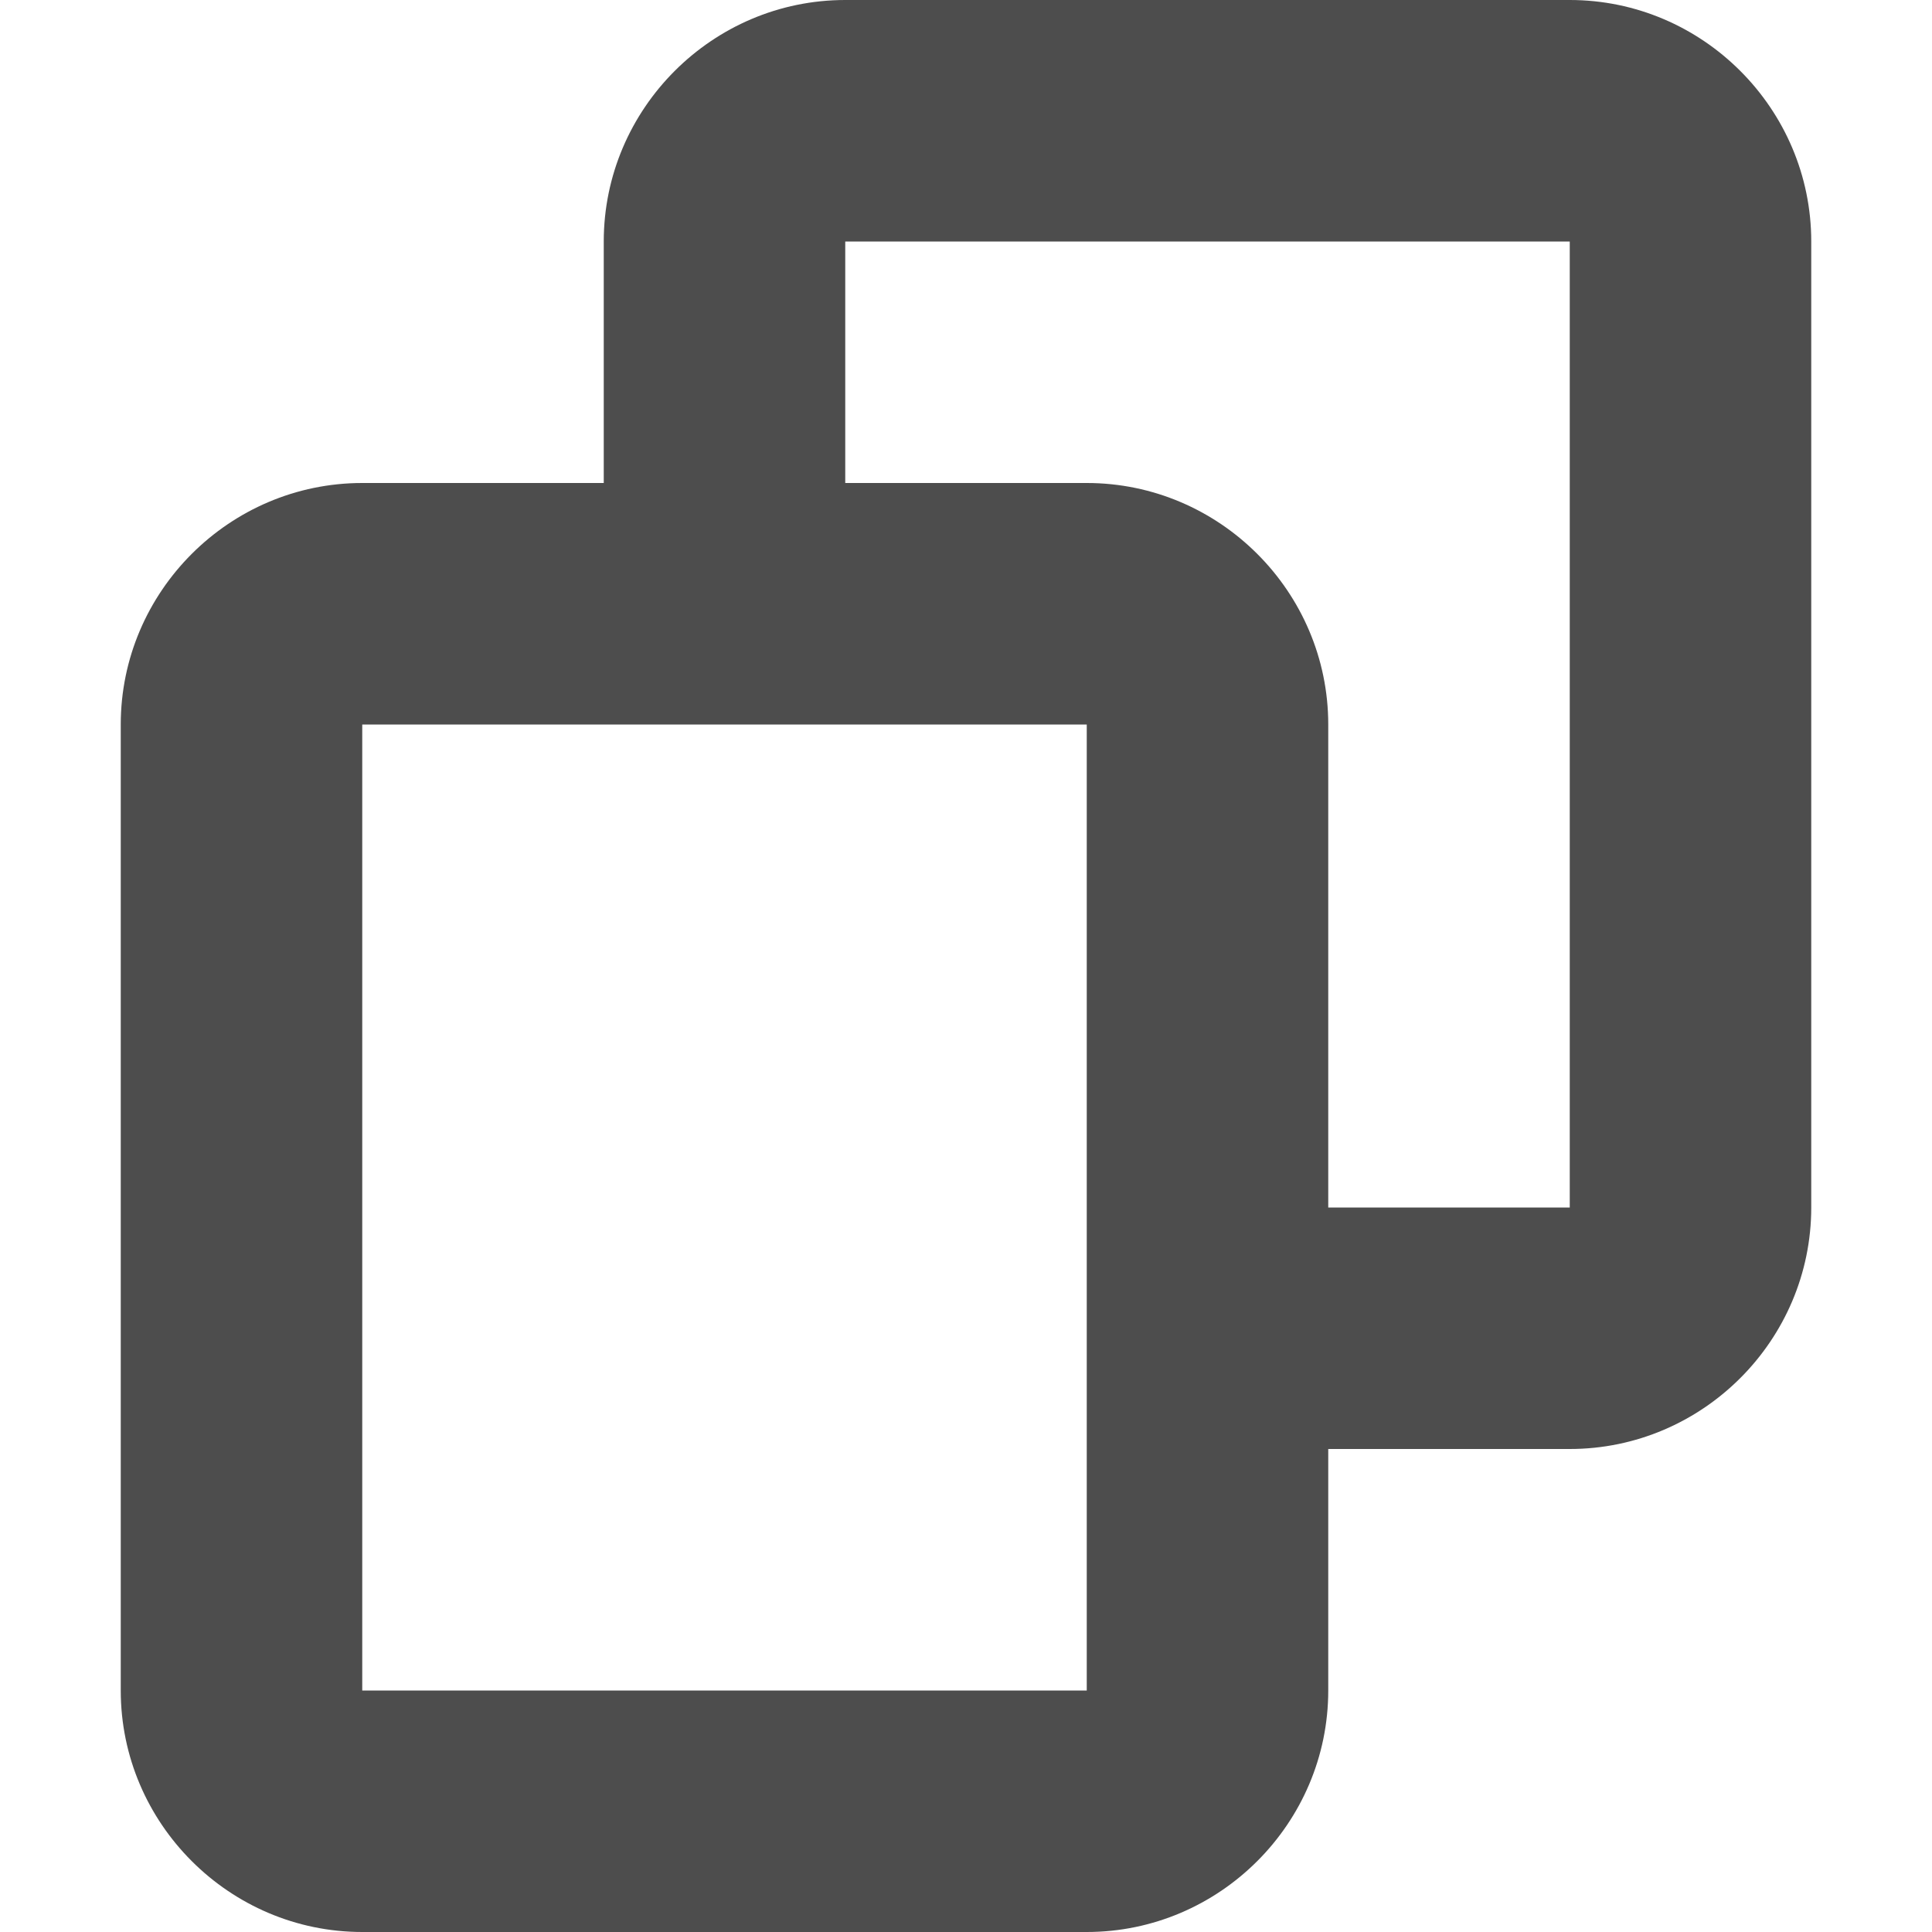
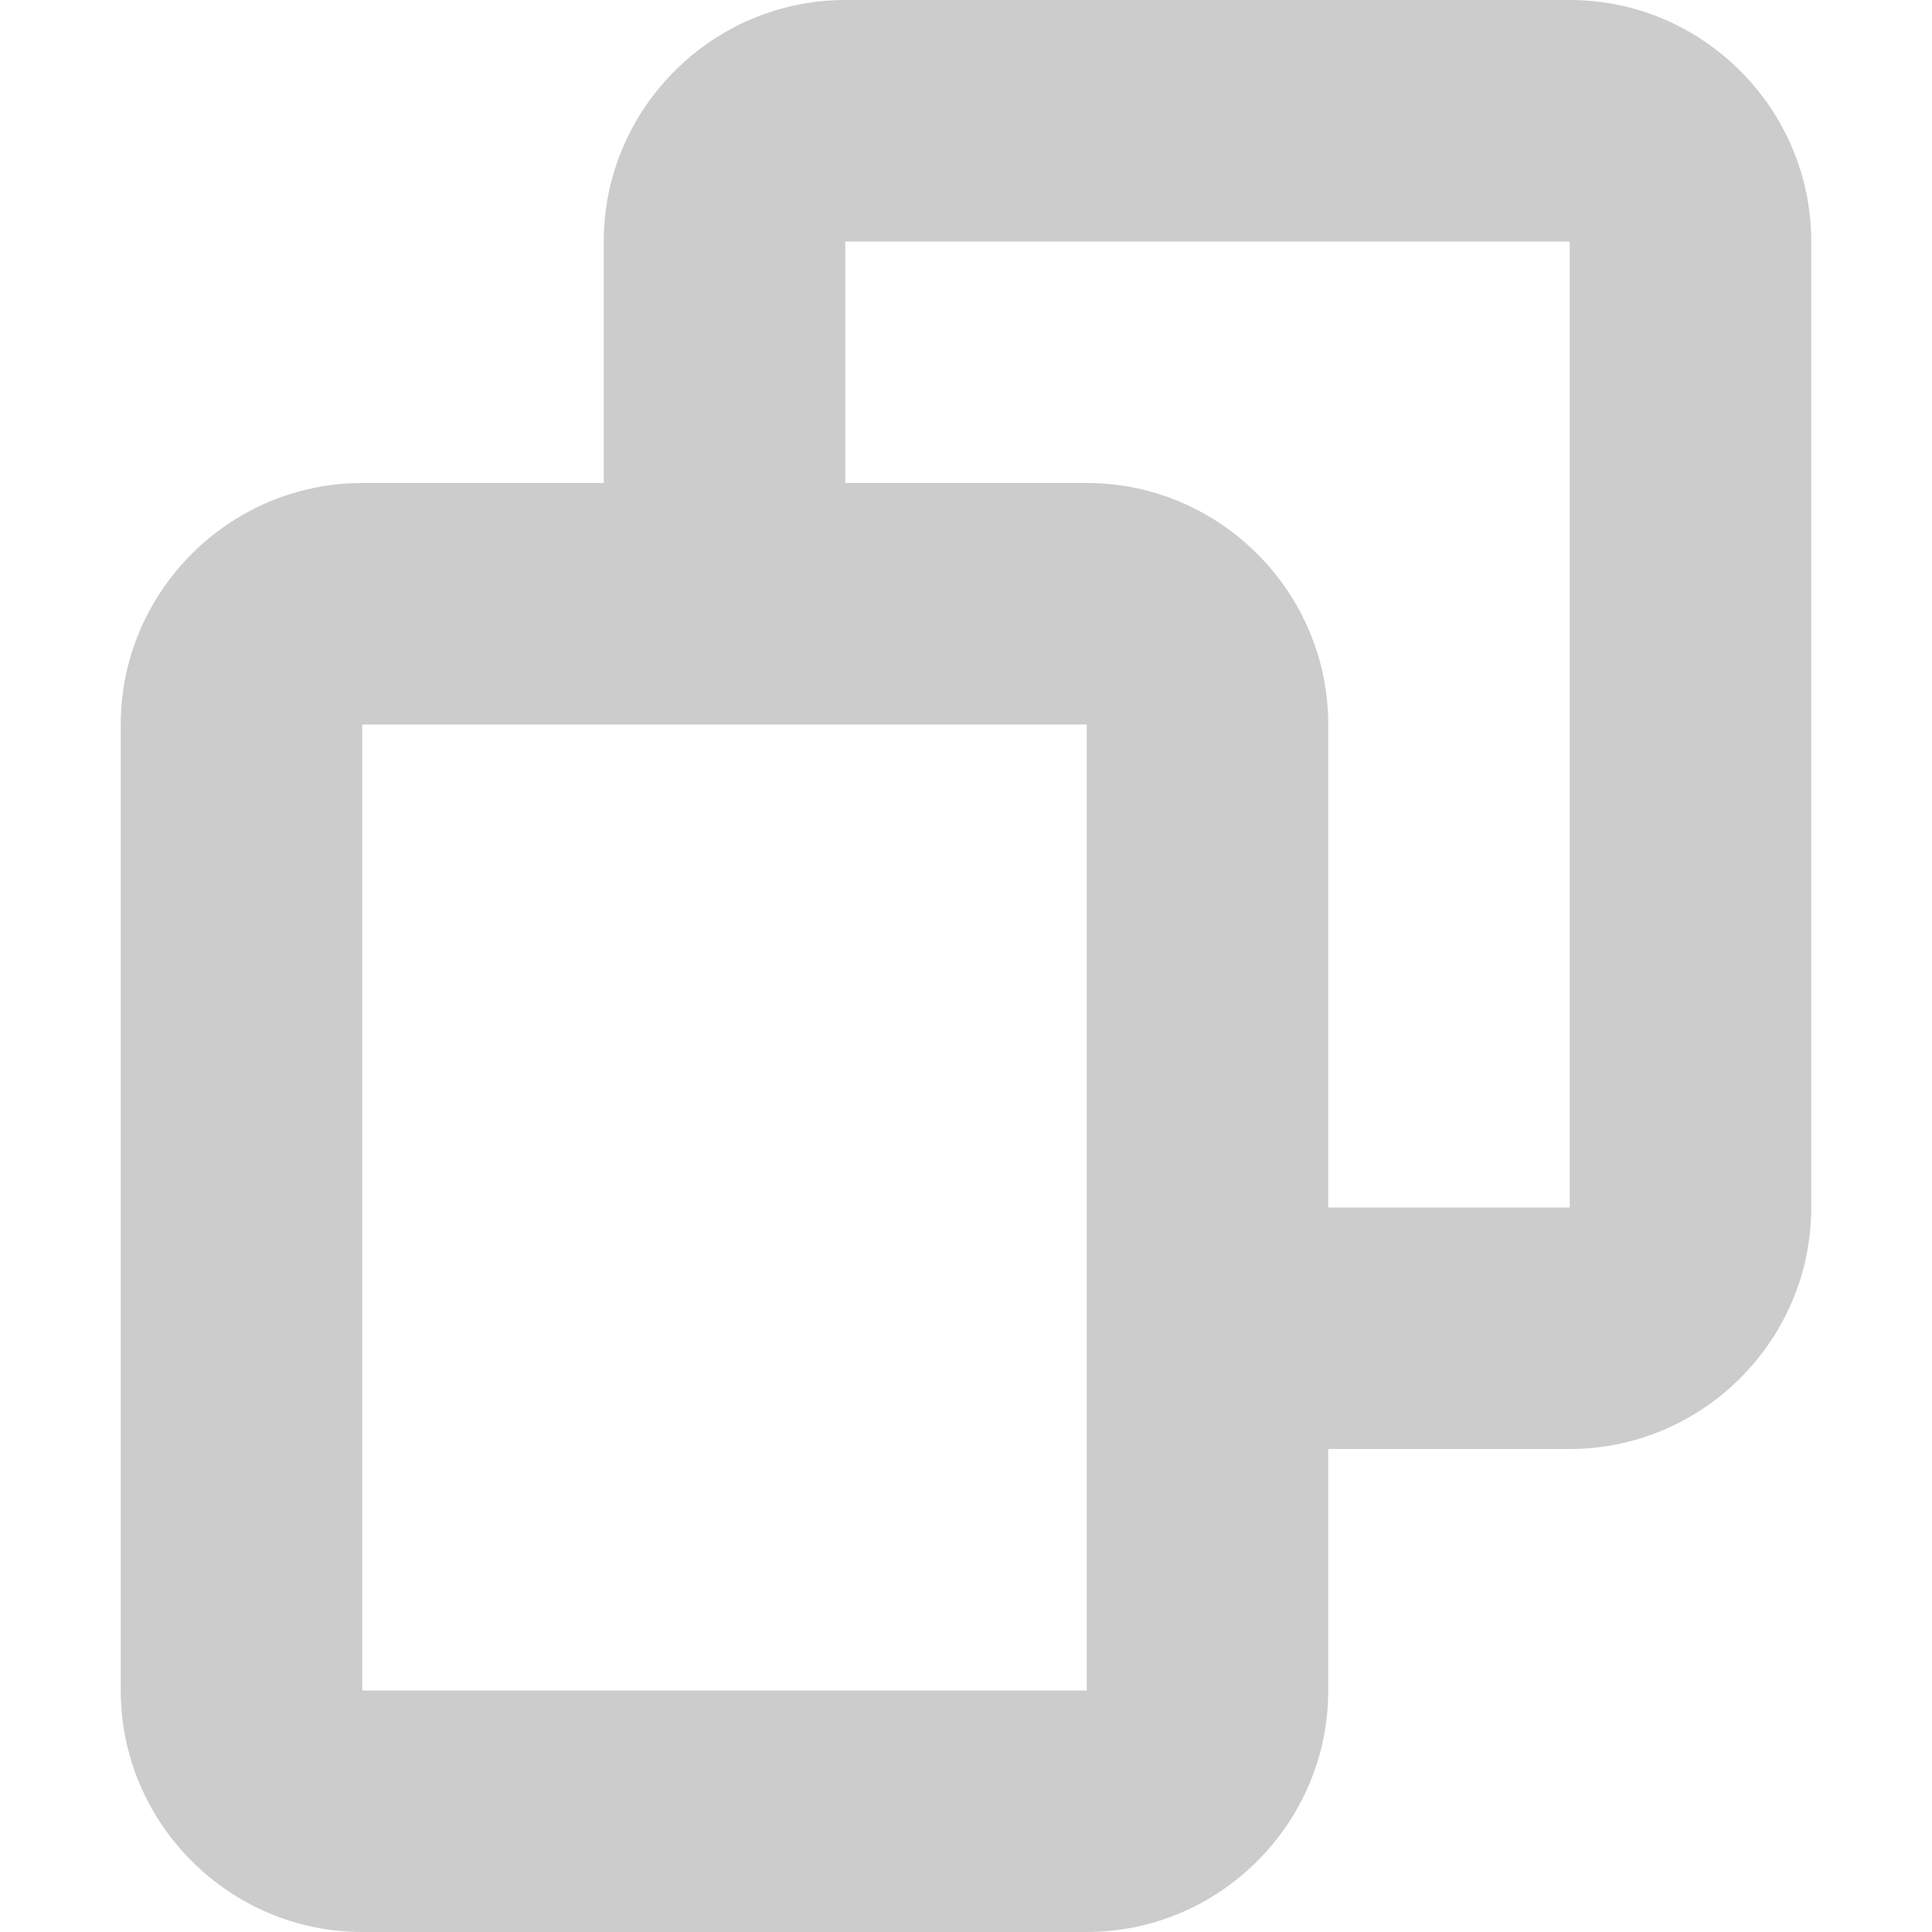
<svg xmlns="http://www.w3.org/2000/svg" version="1.2" viewBox="0 0 16 16" width="16" height="16">
-   <style>tspan{white-space:pre}.a{fill:#4d4d4d}</style>
+   <style>tspan{white-space:pre}.a{fill:#ccc}</style>
  <path fill-rule="evenodd" class="a" d="m7 0h6c1.1 0 2 0.9 2 2v8c0 1.1-0.9 2-2 2h-2v2c0 1.1-0.9 2-2 2h-6c-1.1 0-2-0.9-2-2v-8c0-1.1 0.9-2 2-2h2v-2c0-1.1 0.9-2 2-2zm0 2v2h2c1.1 0 2 0.9 2 2v4h2v-8zm-4 4v8h6v-8z" />
</svg>
